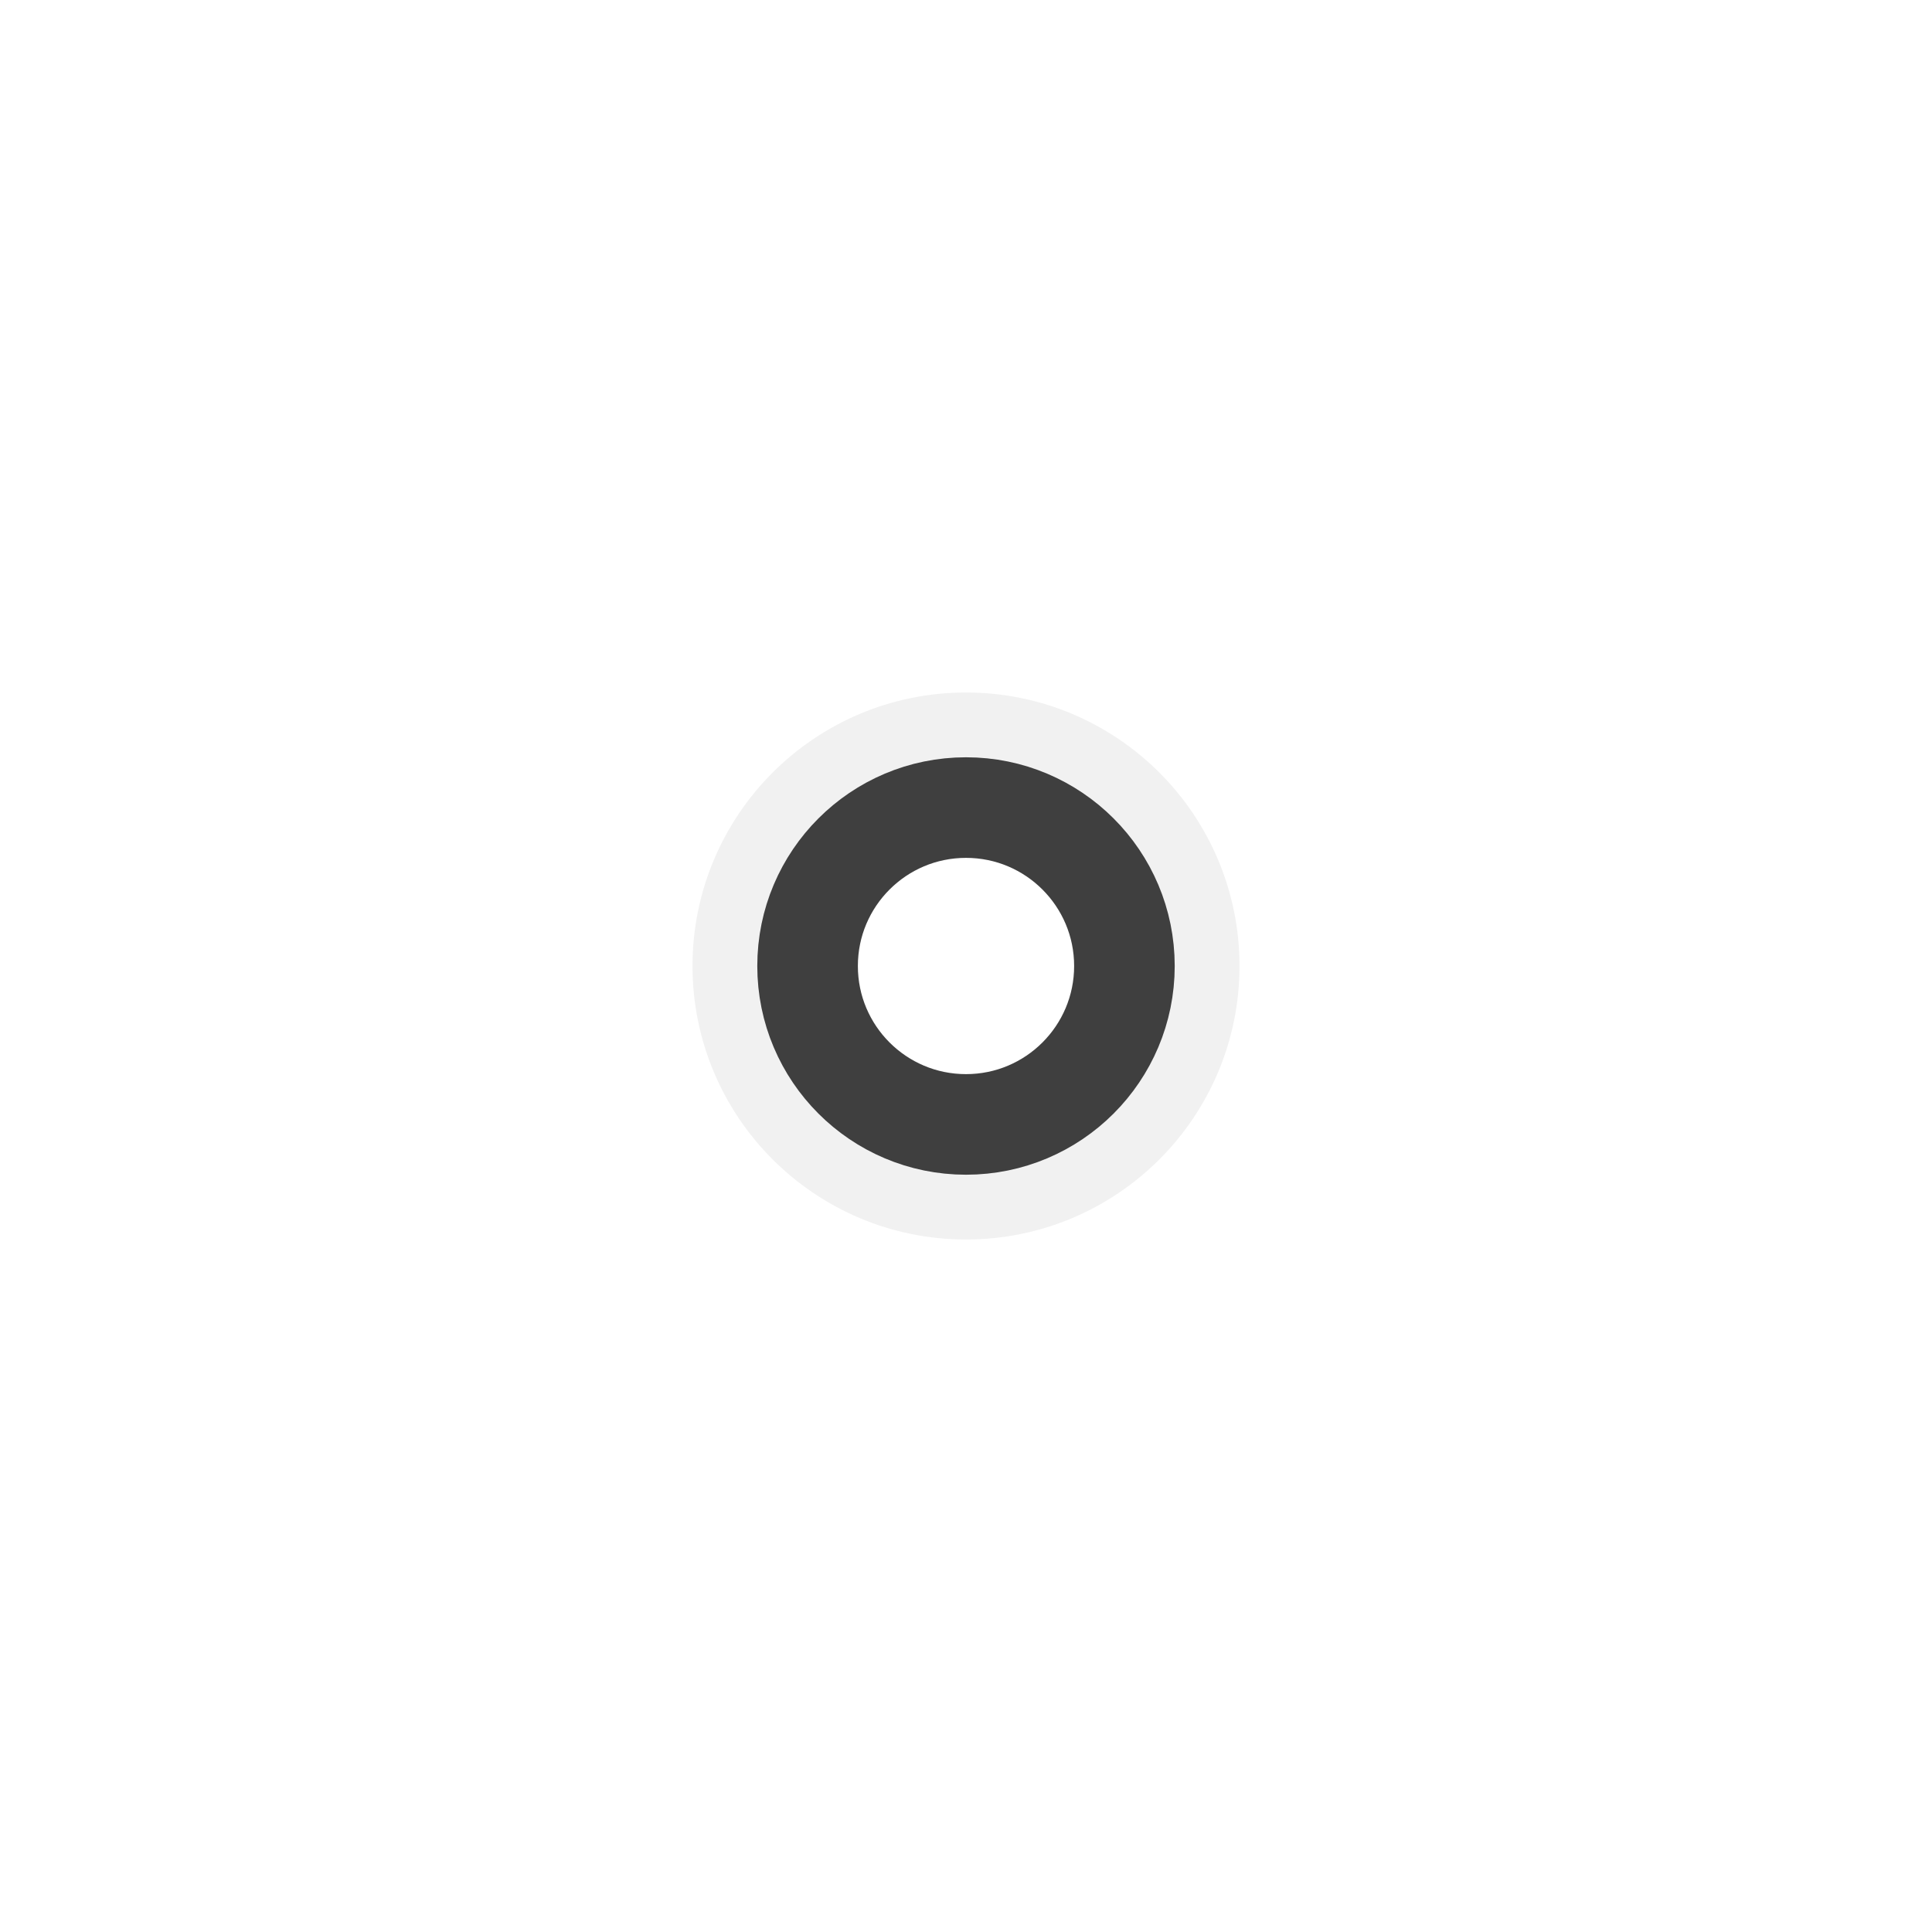
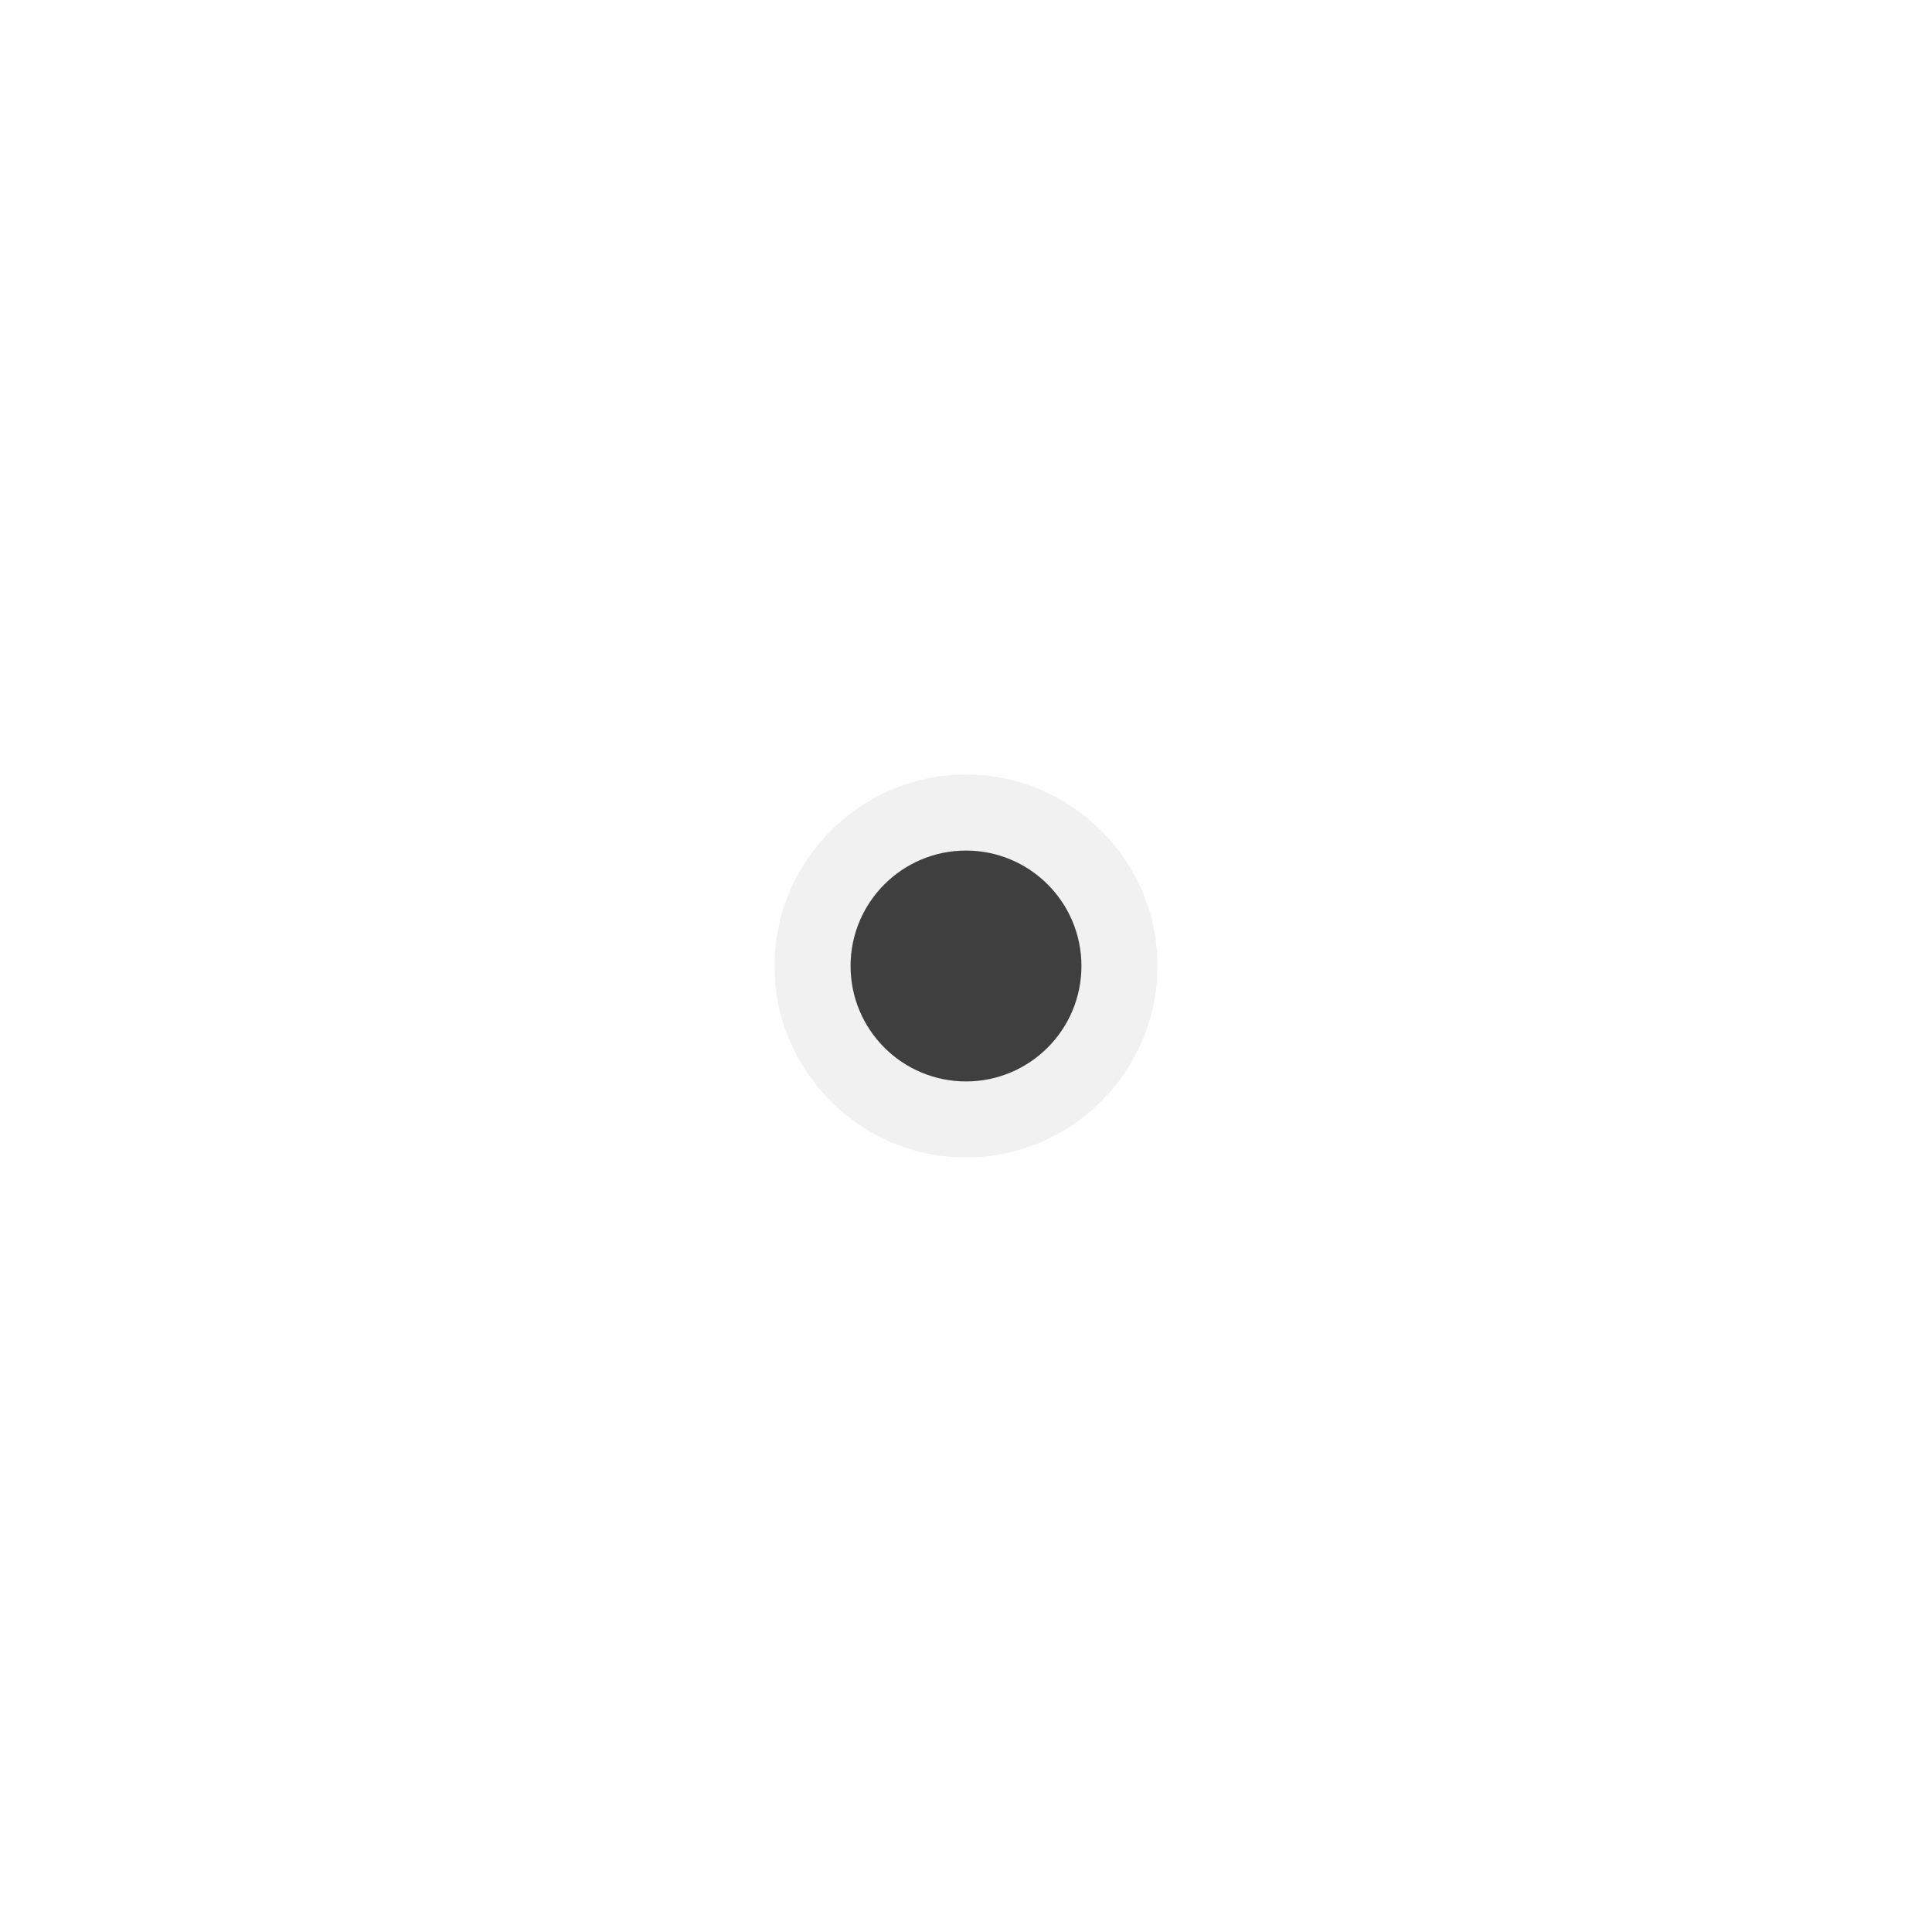
<svg xmlns="http://www.w3.org/2000/svg" width="16" height="16" id="svg5594" version="1.1">
  <defs id="defs5596" />
-   <ellipse style="fill:none;fill-opacity:1;stroke:#f1f1f1;stroke-width:0.976;stroke-miterlimit:4;stroke-dasharray:none;stroke-opacity:1" id="path5295-3" cx="8" cy="8" rx="1.777" ry="1.777" />
-   <ellipse style="fill:none;fill-opacity:1;stroke:#3f3f3f;stroke-width:0.833;stroke-miterlimit:4;stroke-dasharray:none;stroke-opacity:1" id="path5295" cx="8" cy="8" rx="1.312" ry="1.312" />
+   <path style="color:#000000;fill:#f1f1f1;-inkscape-stroke:none" d="M 8,6.414 C 7.128,6.414 6.414,7.128 6.414,8 6.414,8.872 7.128,9.586 8,9.586 8.872,9.586 9.586,8.872 9.586,8 9.586,7.128 8.872,6.414 8,6.414 Z M 8,7.098 C 8.503,7.098 8.902,7.497 8.902,8 8.902,8.503 8.503,8.902 8,8.902 7.497,8.902 7.098,8.503 7.098,8 7.098,7.497 7.497,7.098 8,7.098 Z" id="path5295-3" />
+   <circle style="fill:none;stroke-width:0" id="path950" cx="4.043" cy="4.05" r="0.667" />
+   <path id="path998" style="fill:#3f3f3f;stroke-width:0" d="M 8.956,8 A 0.956,0.956 0 0 1 8,8.956 0.956,0.956 0 0 1 7.044,8 0.956,0.956 0 0 1 8,7.044 0.956,0.956 0 0 1 8.956,8 Z" />
</svg>
